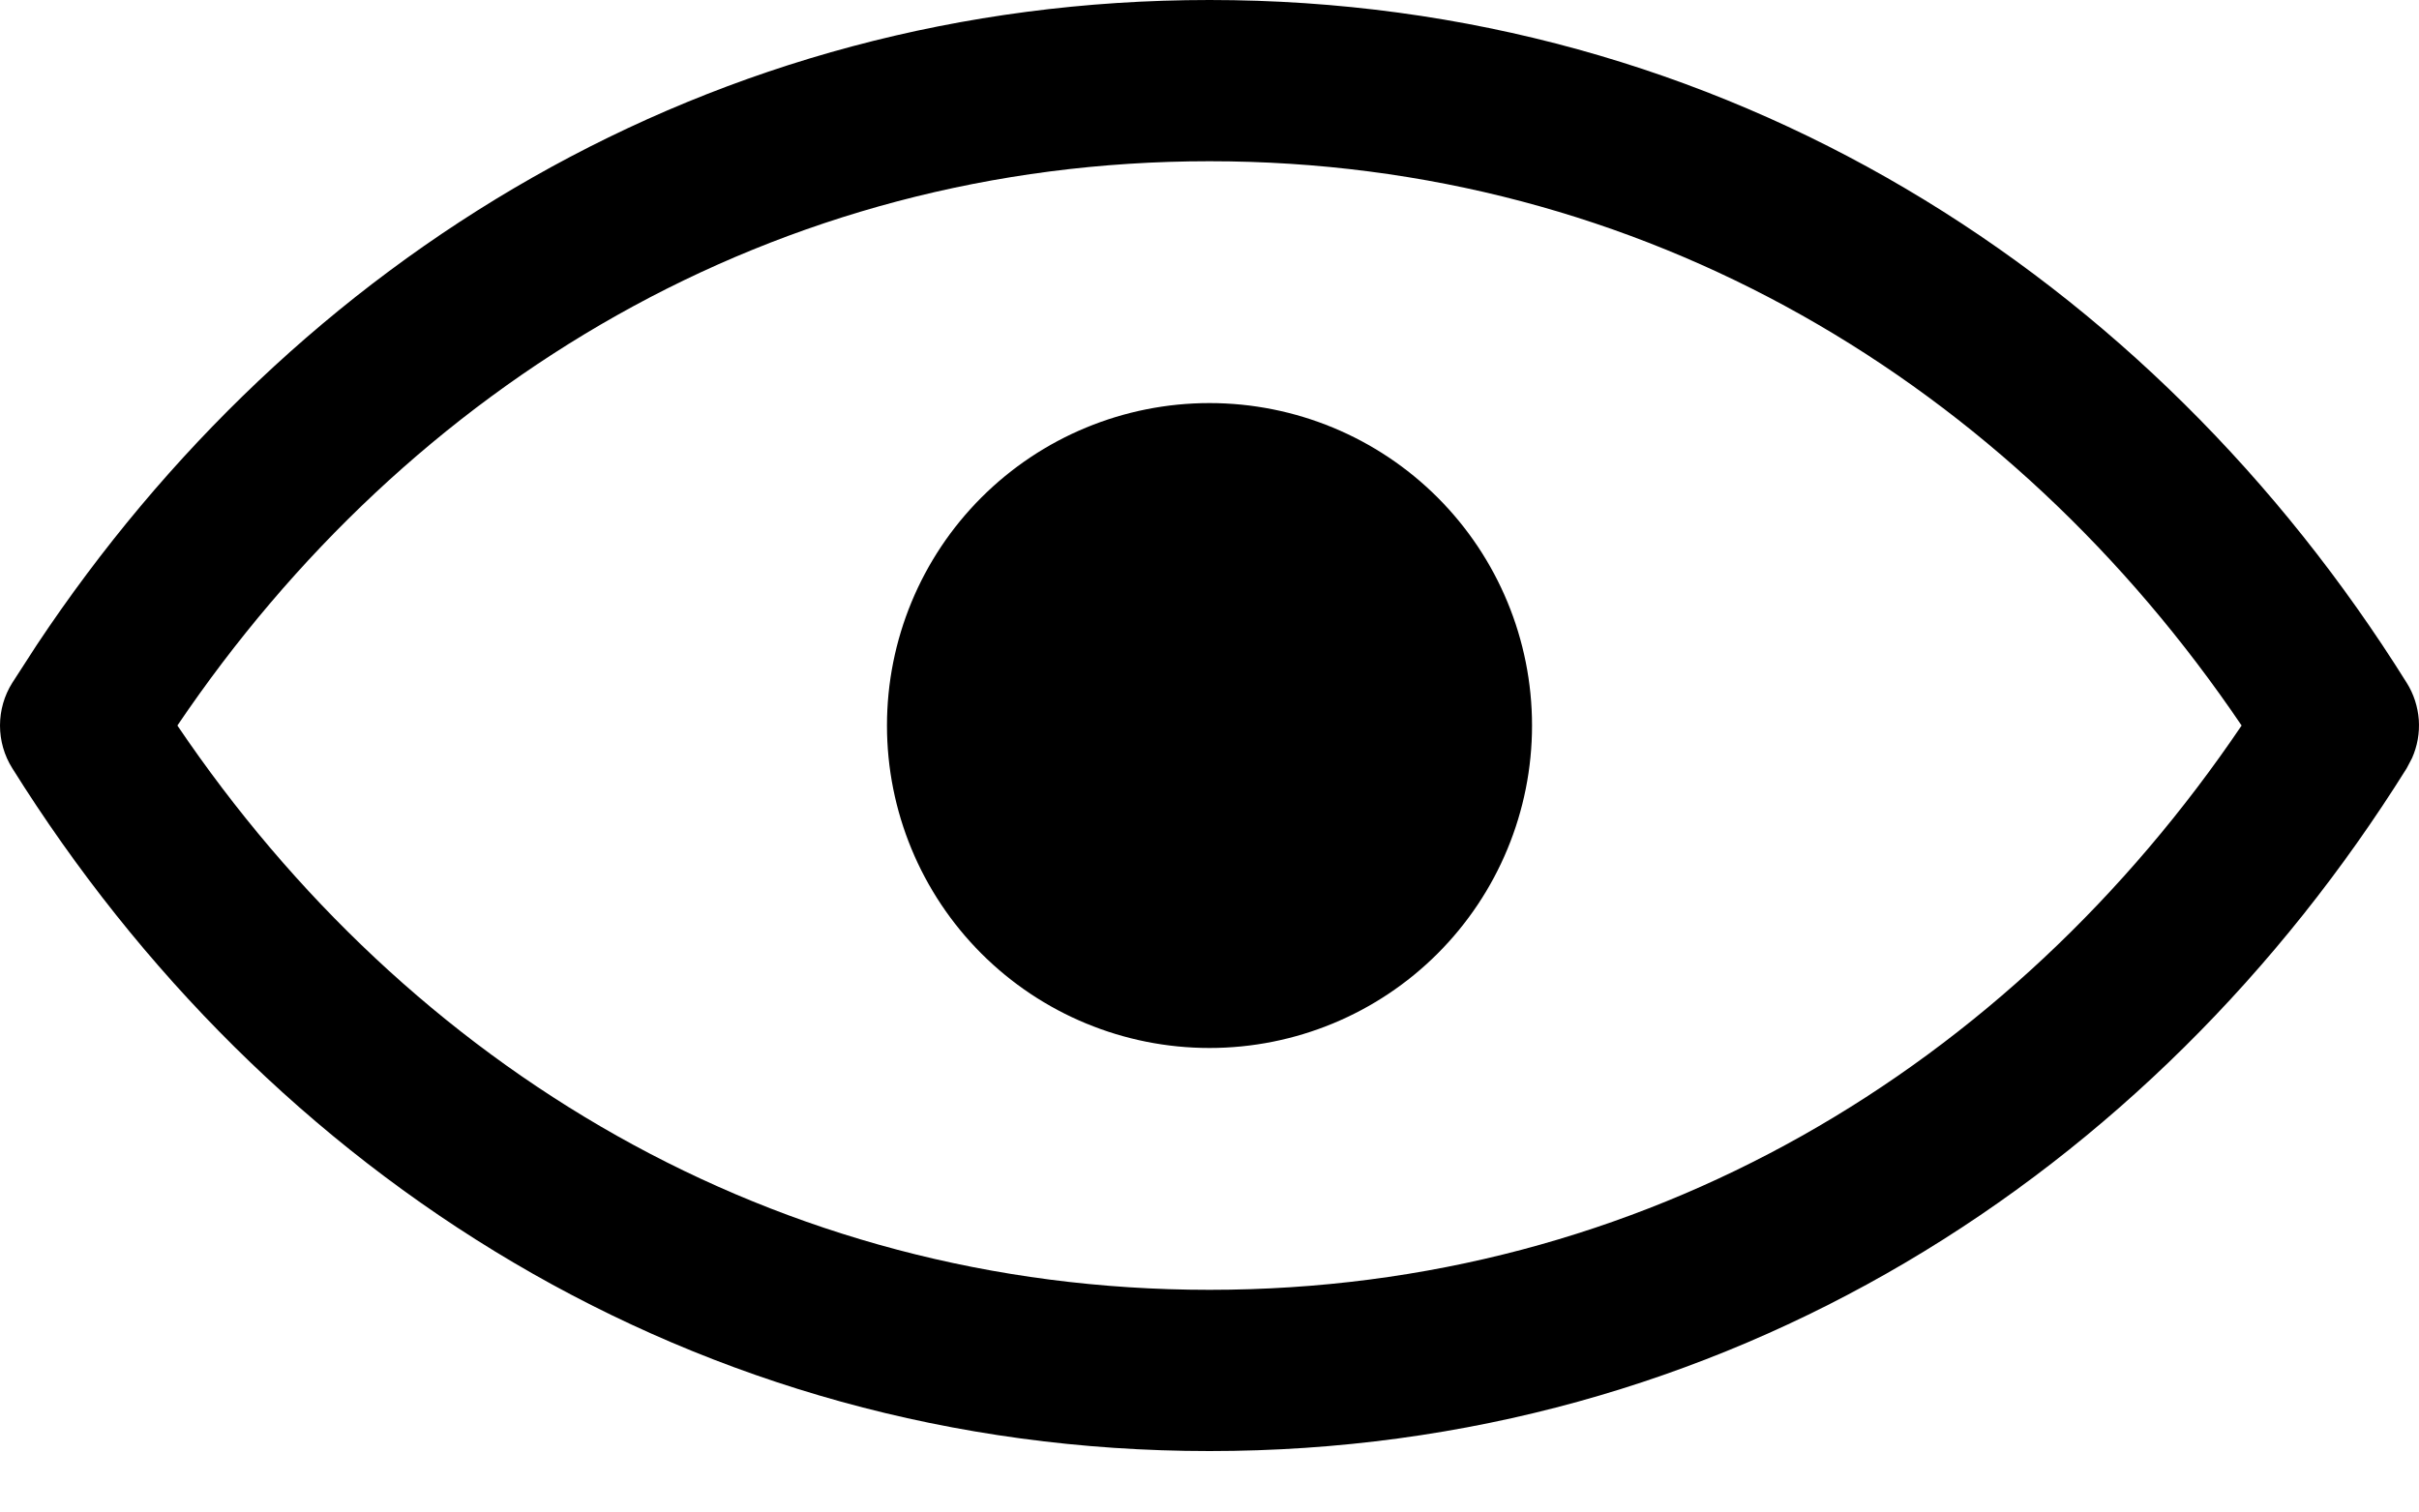
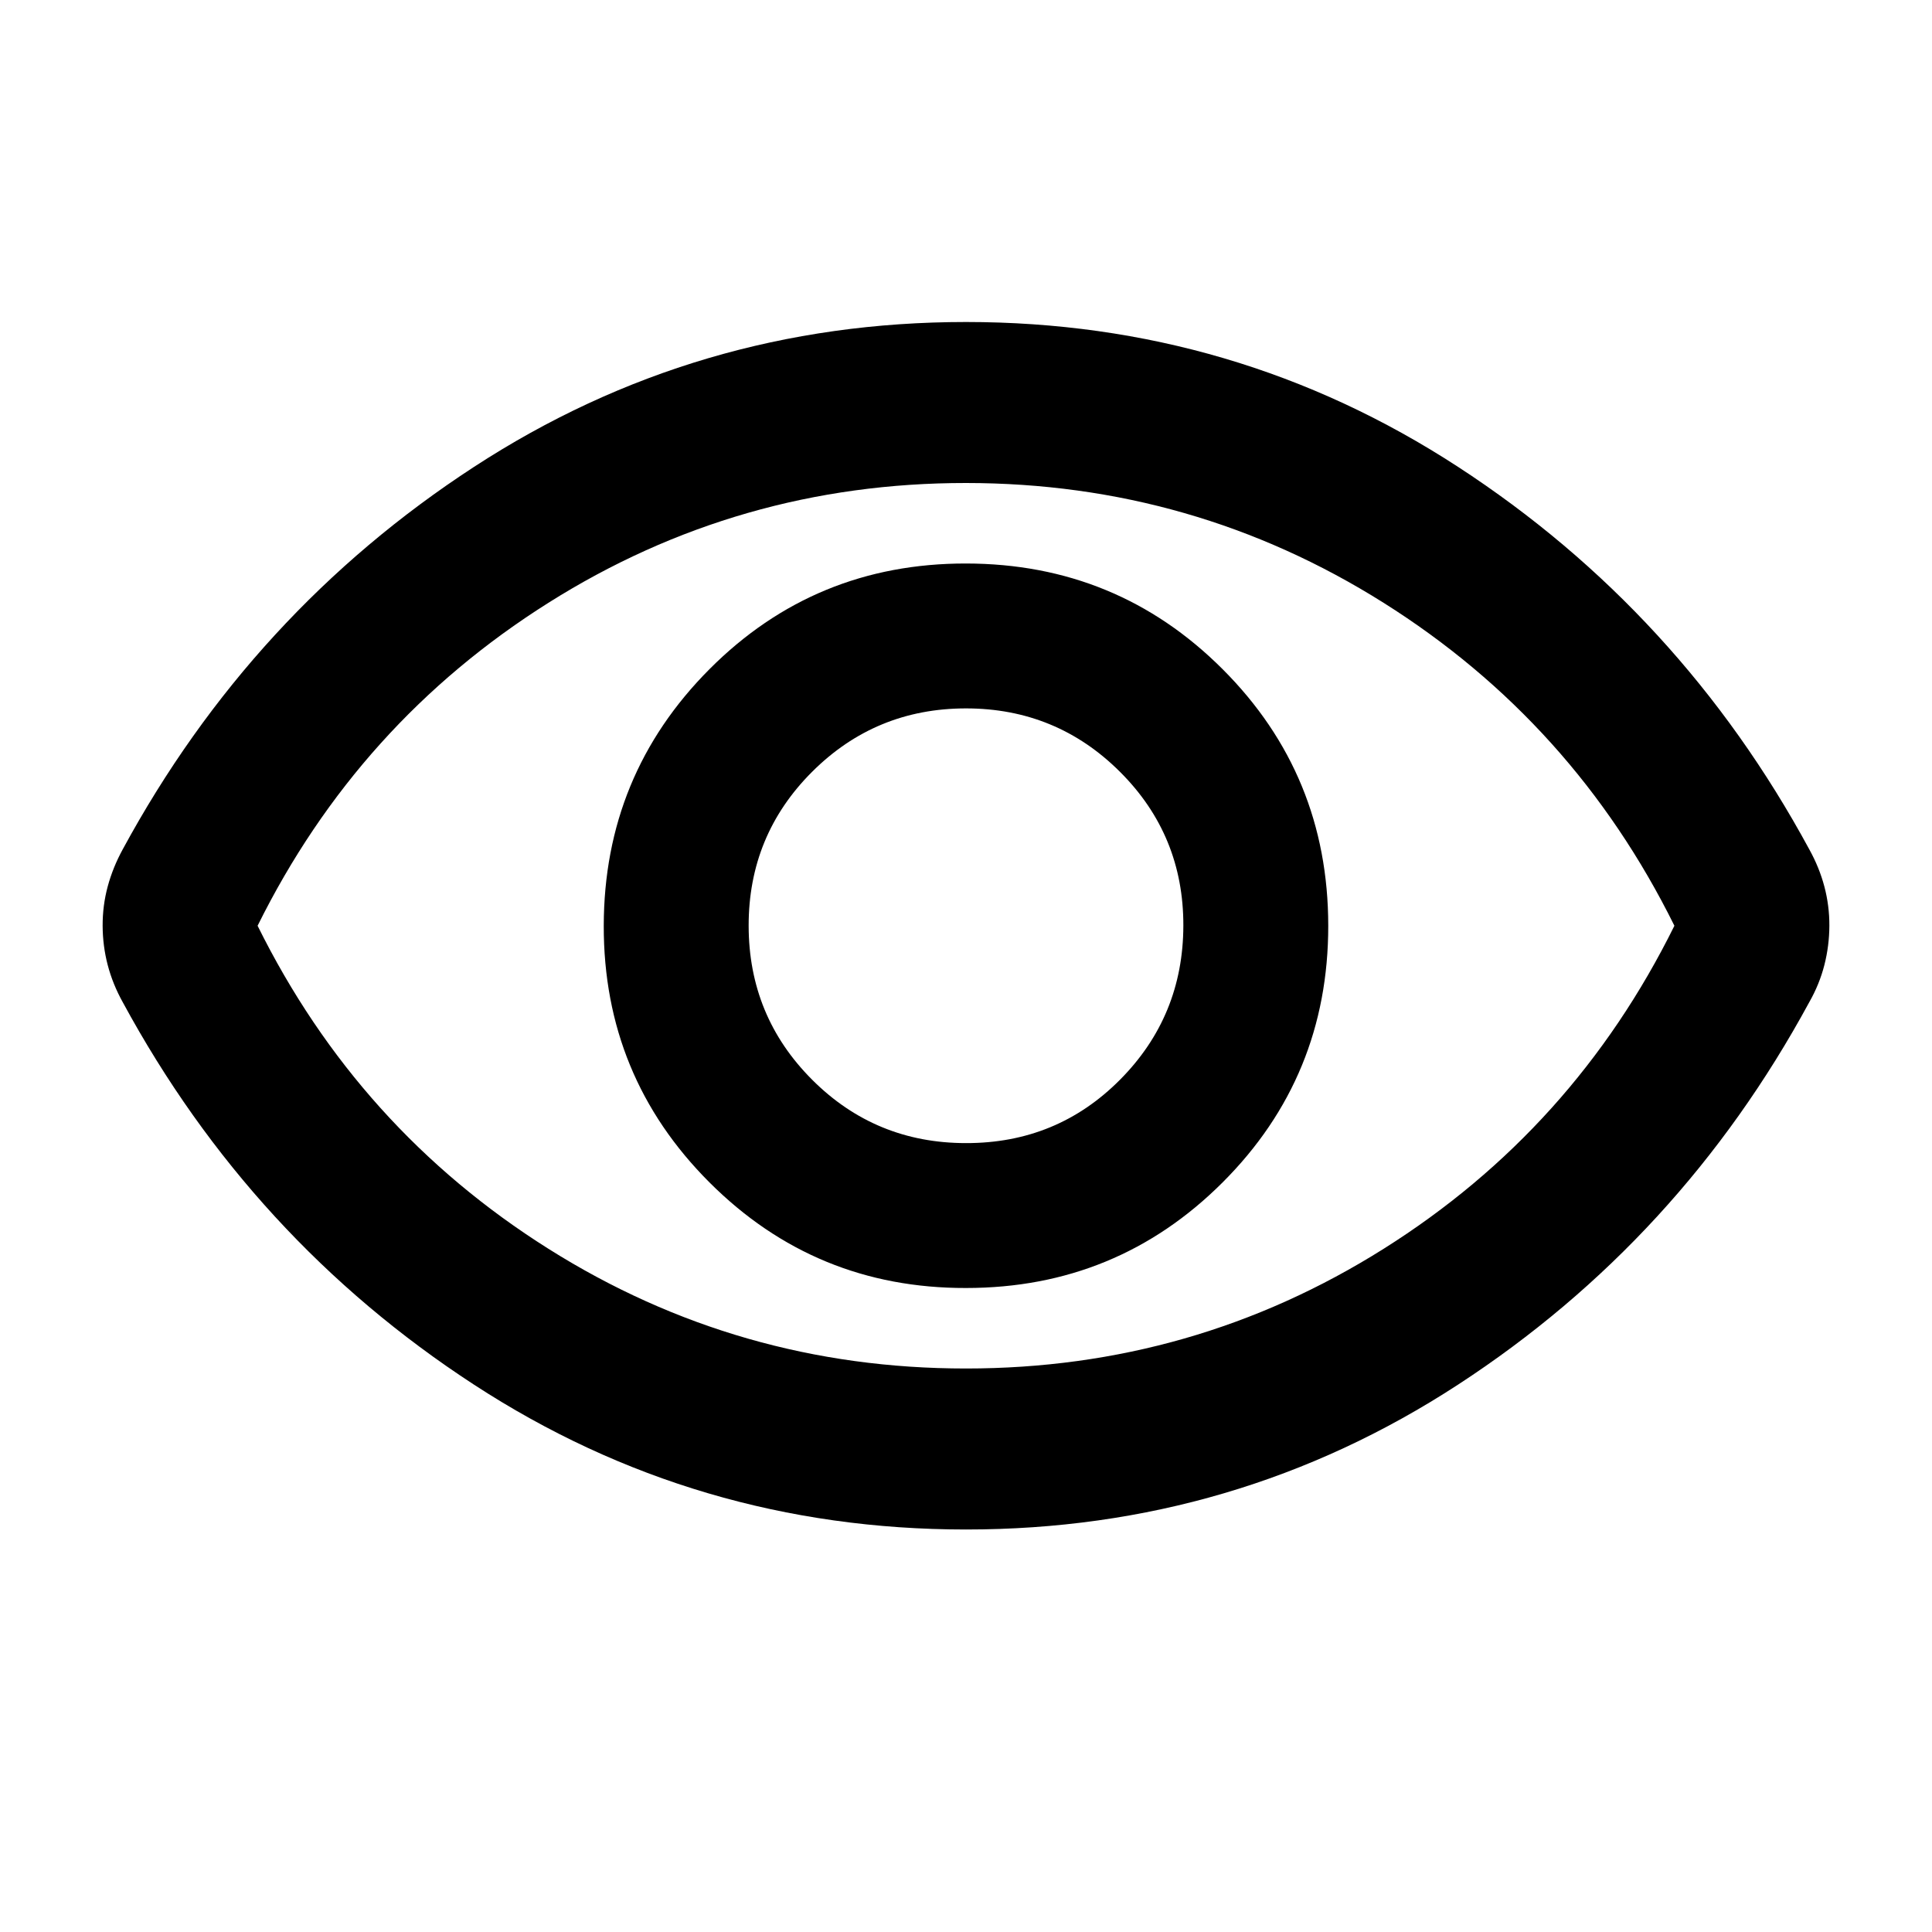
- <svg xmlns="http://www.w3.org/2000/svg" width="24" height="15" viewBox="0 0 24 15" fill="none">
-   <path d="M12 0C17.107 0 21.35 2.731 23.878 6.776C23.948 6.887 23.988 7.013 23.998 7.143C24.007 7.273 23.984 7.404 23.931 7.523L23.878 7.624C21.35 11.669 17.107 14.4 12 14.4C6.893 14.4 2.651 11.669 0.122 7.624C0.042 7.497 0 7.35 0 7.2C0 7.05 0.042 6.903 0.122 6.776L0.365 6.4C2.917 2.562 7.053 0 12 0ZM12 1.6C7.686 1.6 4.053 3.808 1.76 7.2C4.053 10.592 7.686 12.8 12 12.8C16.314 12.8 19.946 10.592 22.24 7.2C19.944 3.808 16.312 1.6 12 1.6ZM12 4C12.849 4 13.663 4.337 14.263 4.937C14.863 5.537 15.2 6.351 15.2 7.2C15.2 8.049 14.863 8.863 14.263 9.463C13.663 10.063 12.849 10.4 12 10.4C11.151 10.4 10.337 10.063 9.737 9.463C9.137 8.863 8.8 8.049 8.8 7.2C8.8 6.351 9.137 5.537 9.737 4.937C10.337 4.337 11.151 4 12 4Z" fill="black" />
+ <svg xmlns="http://www.w3.org/2000/svg" width="32" height="32" viewBox="0 0 24 24">
+   <path fill="currentColor" d="M12 16q1.875 0 3.188-1.312T16.5 11.5t-1.312-3.187T12 7T8.813 8.313T7.5 11.5t1.313 3.188T12 16m0-1.8q-1.125 0-1.912-.788T9.3 11.5t.788-1.912T12 8.8t1.913.788t.787 1.912t-.787 1.913T12 14.2m0 4.8q-3.35 0-6.113-1.8t-4.362-4.75q-.125-.225-.187-.462t-.063-.488t.063-.488t.187-.462q1.6-2.95 4.363-4.75T12 4t6.113 1.8t4.362 4.75q.125.225.188.463t.062.487t-.062.488t-.188.462q-1.6 2.95-4.362 4.75T12 19m0-2q2.825 0 5.188-1.487T20.8 11.5q-1.25-2.525-3.613-4.012T12 6T6.813 7.488T3.2 11.5q1.25 2.525 3.613 4.013T12 17" />
</svg>
